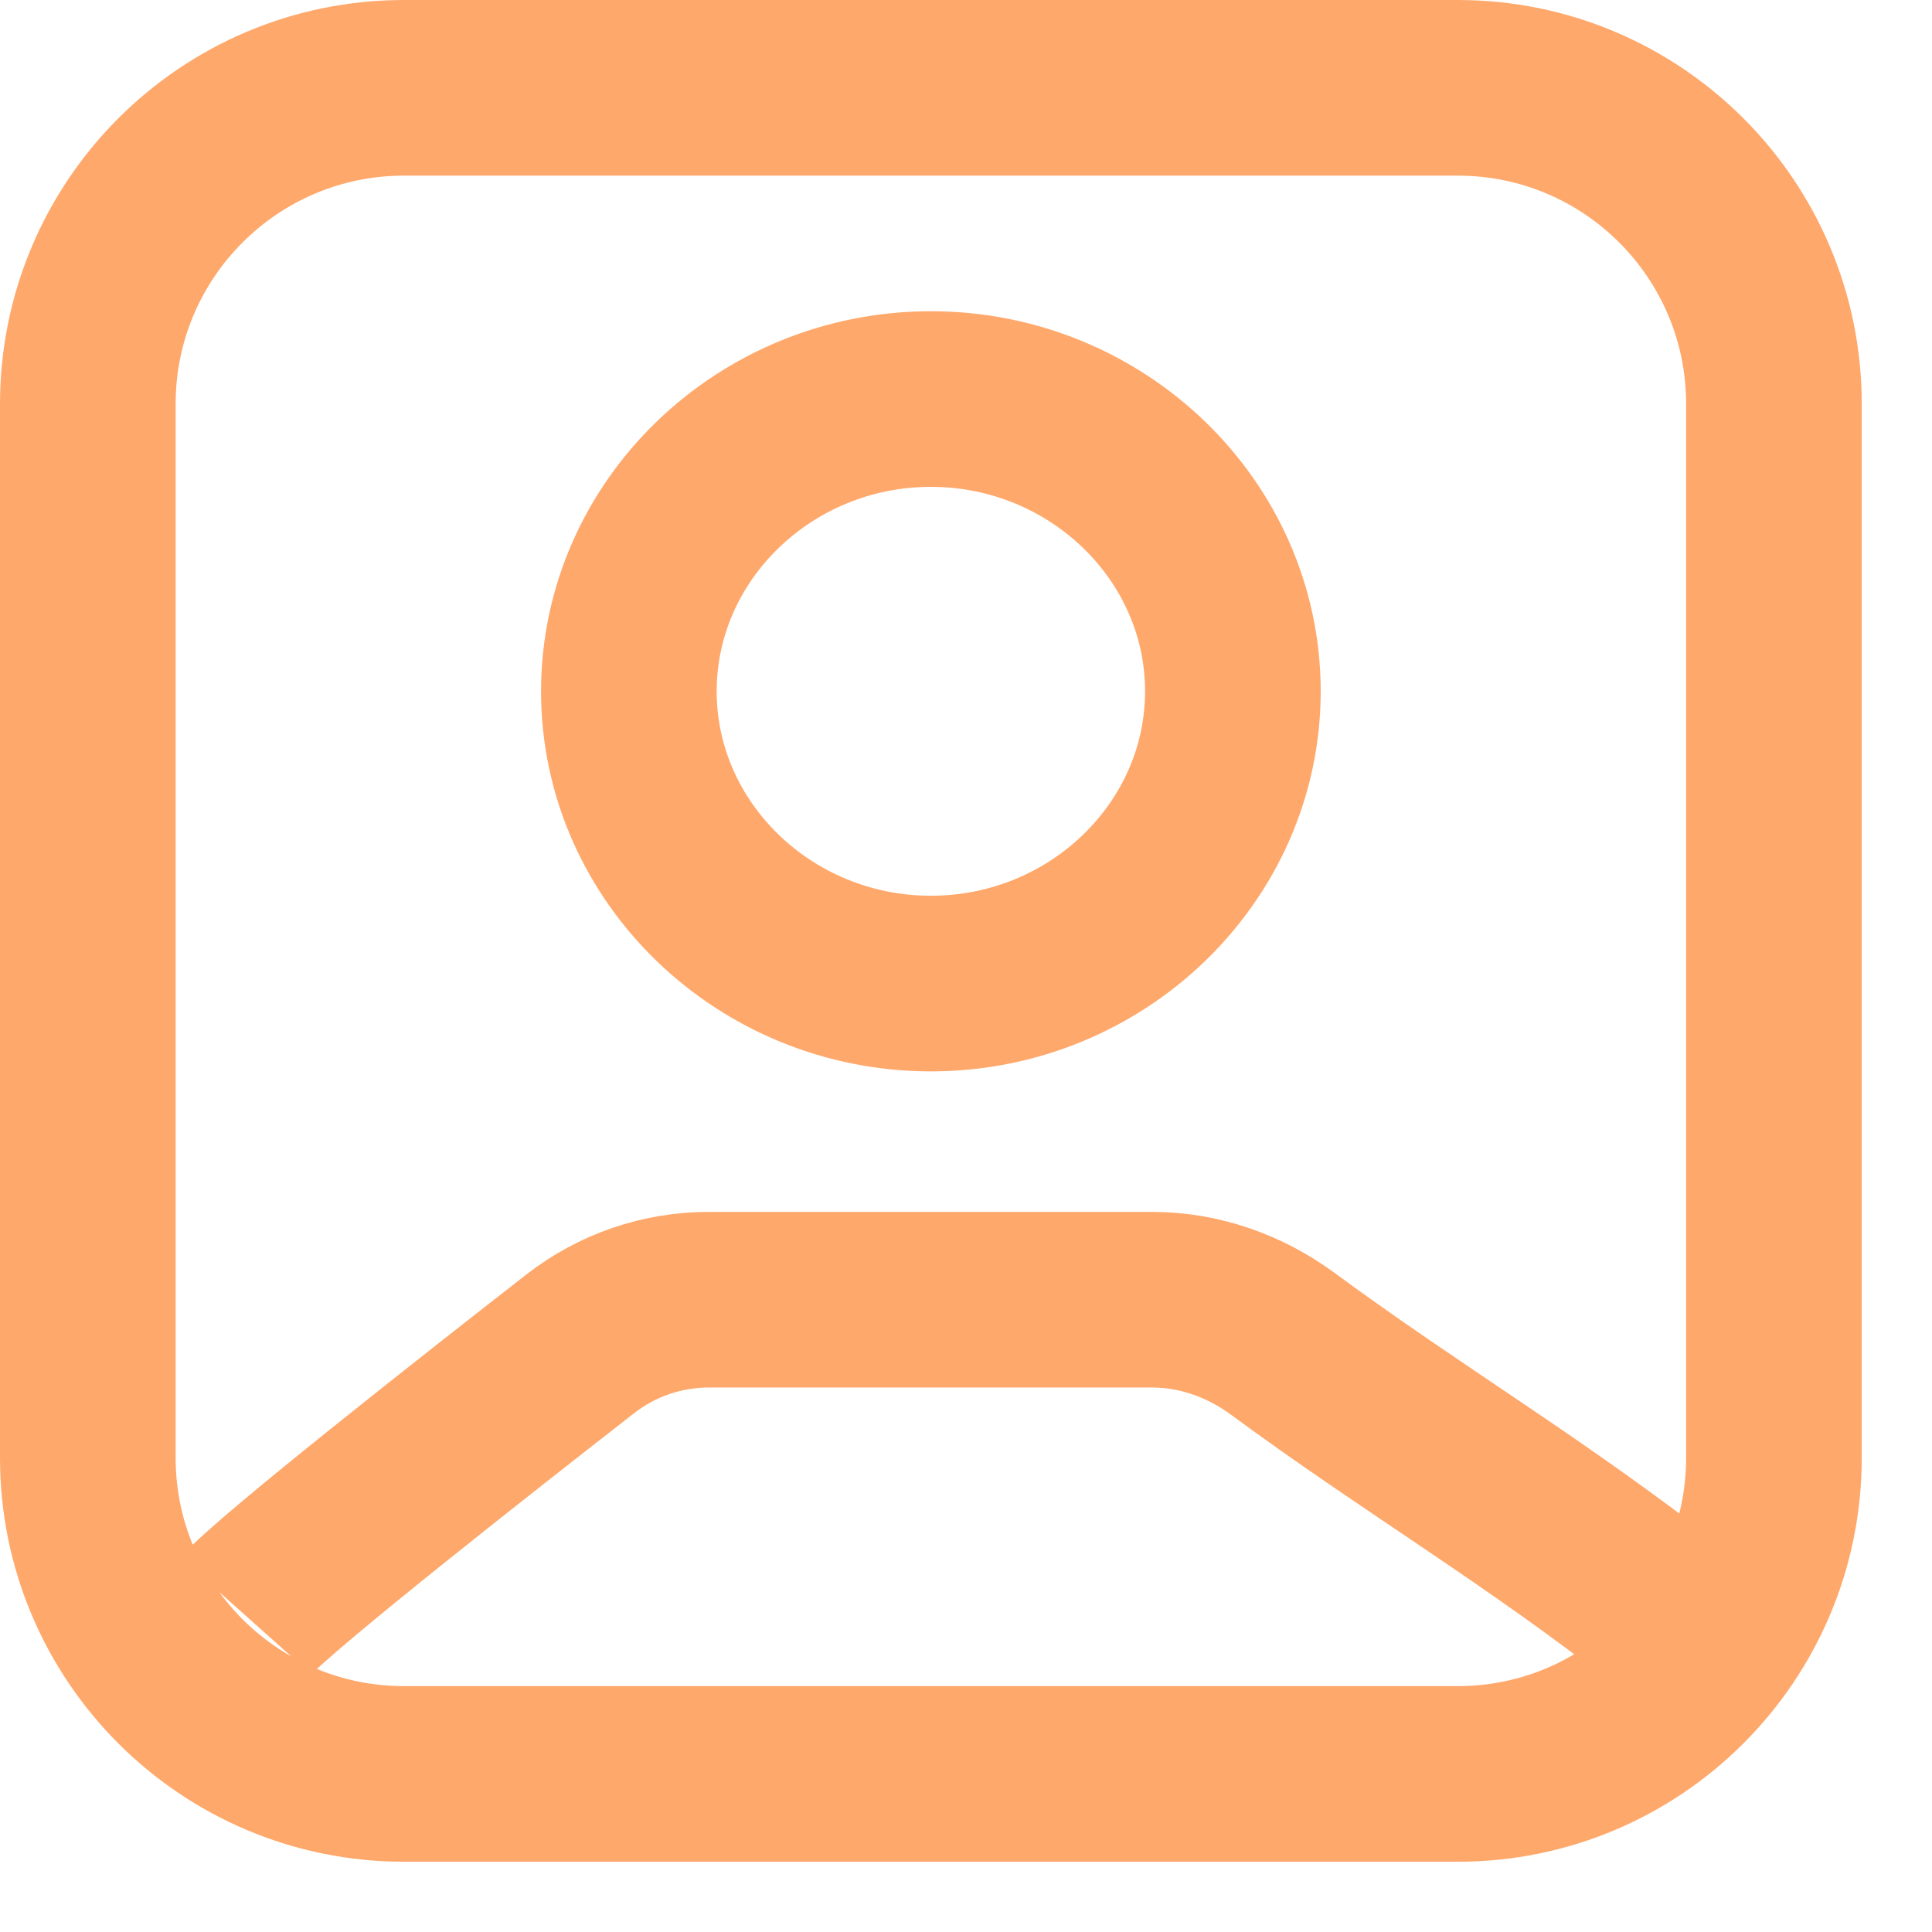
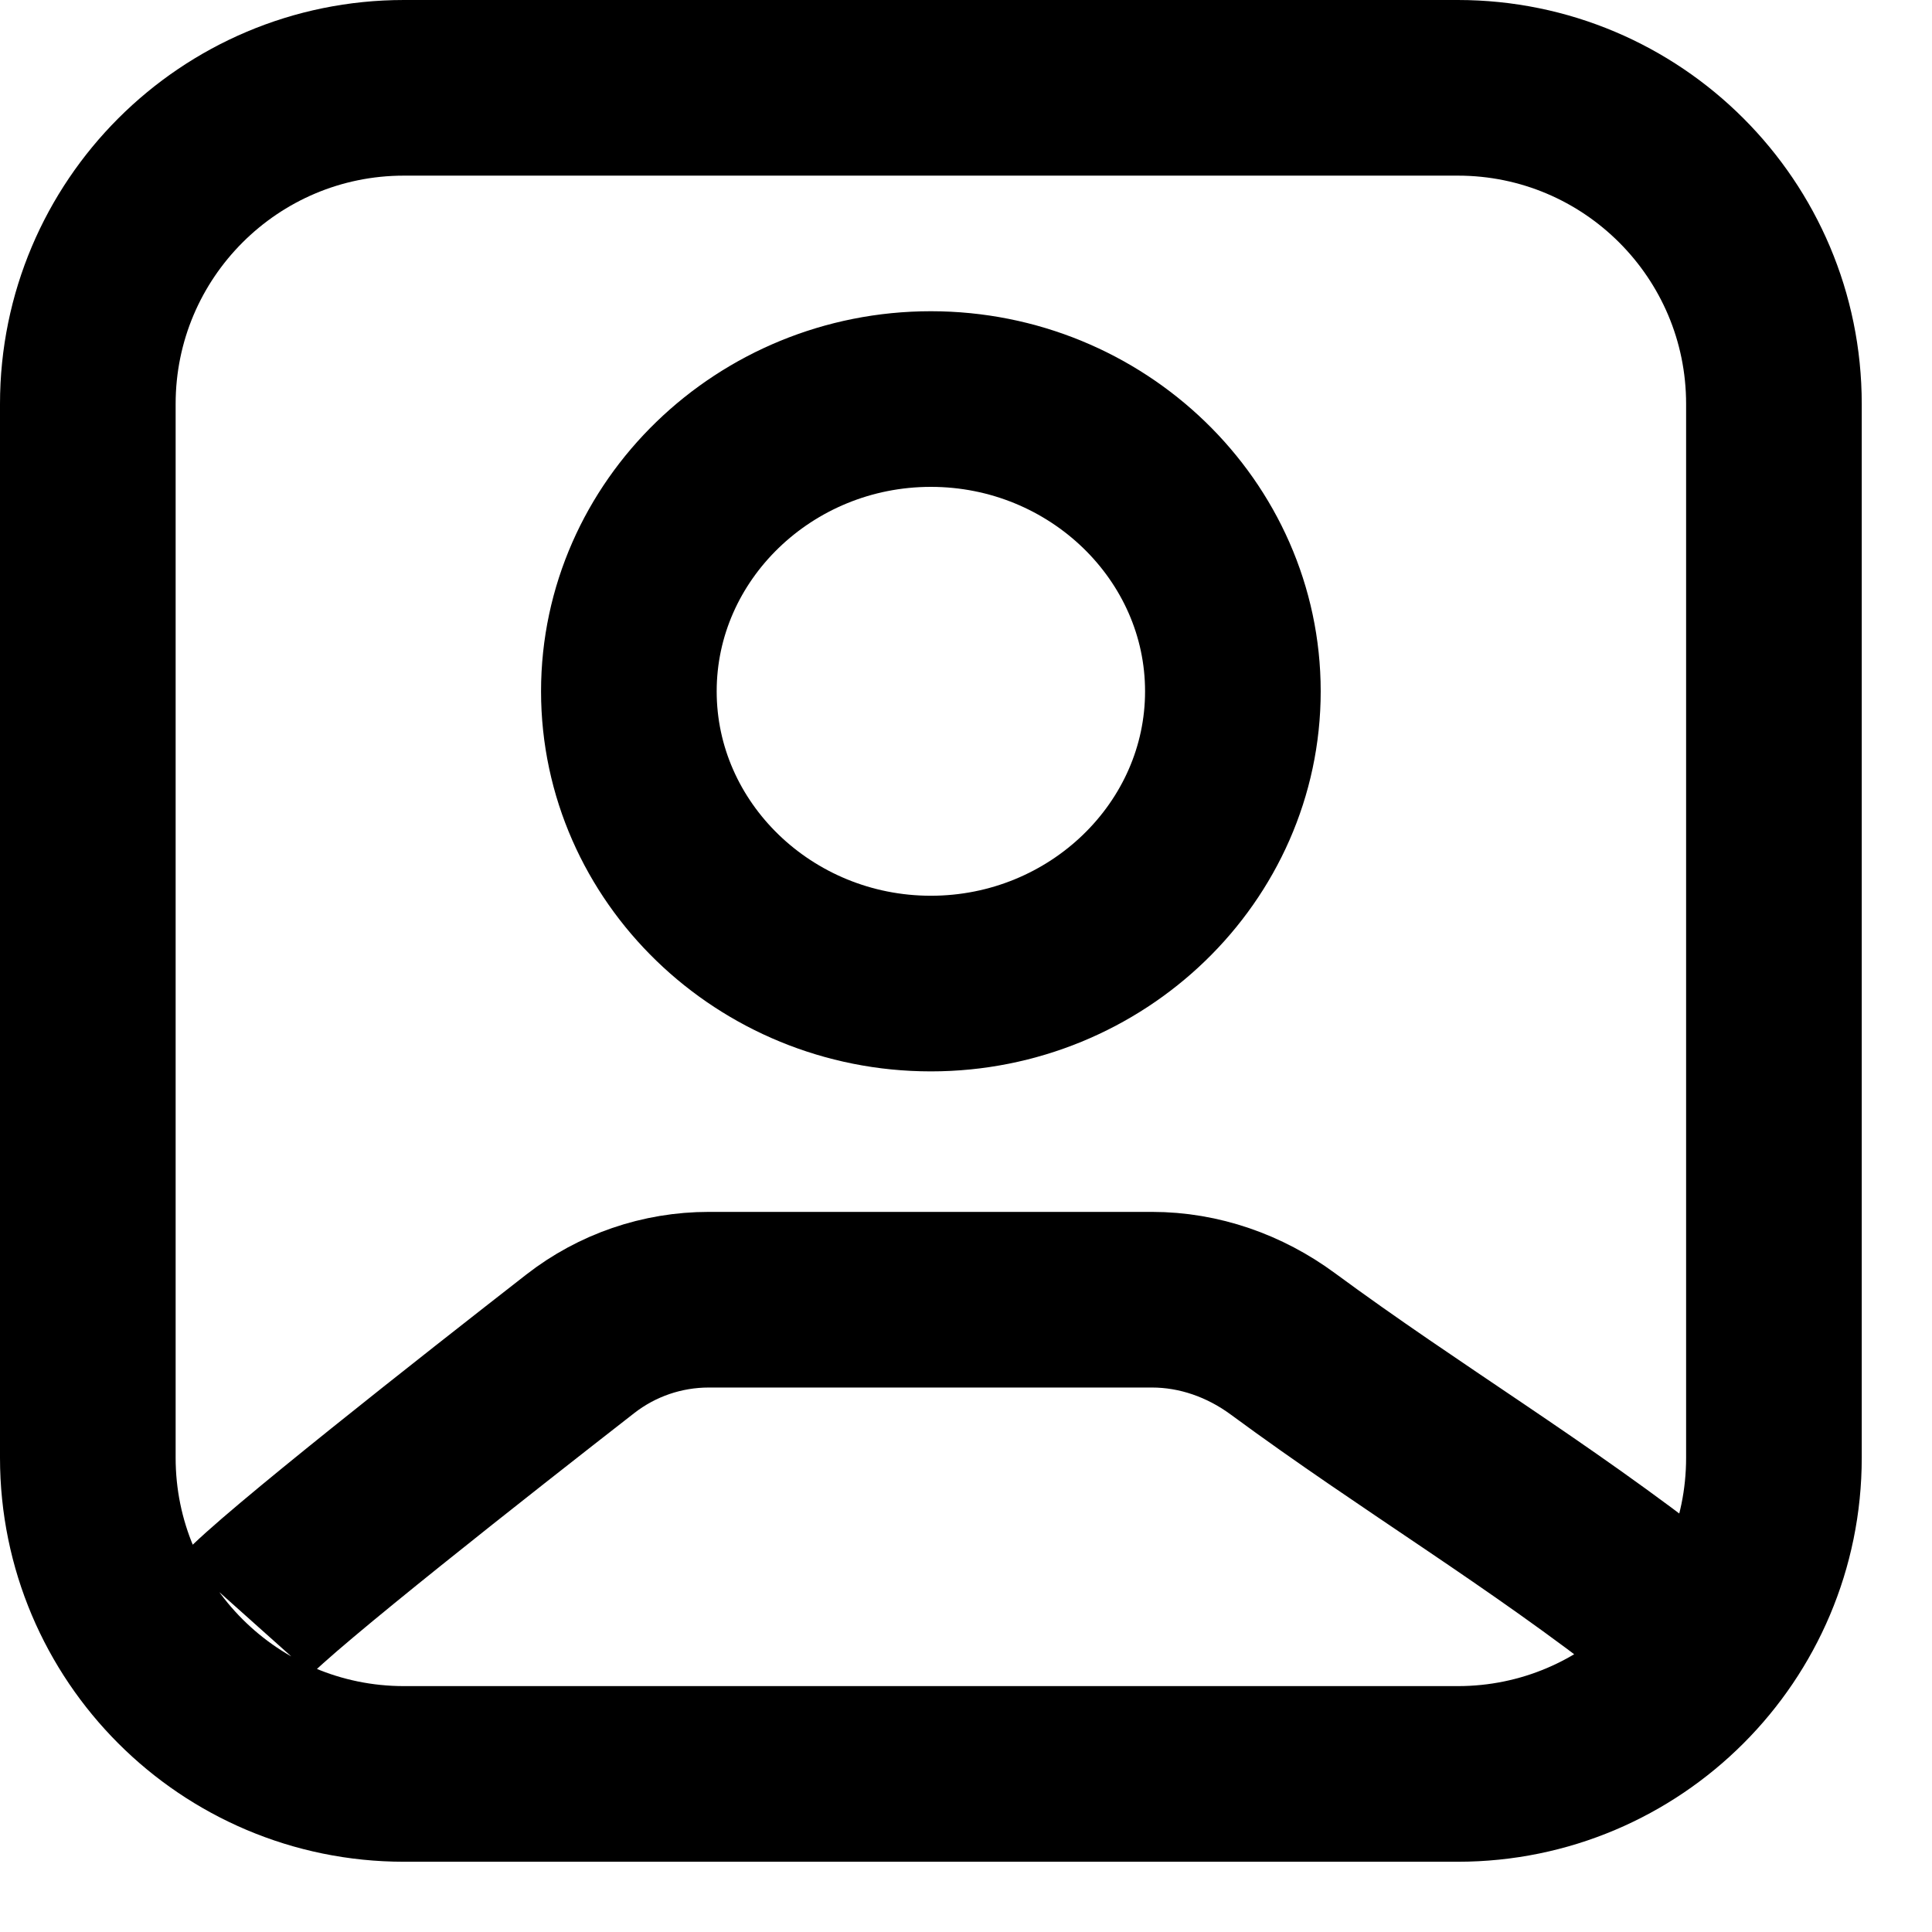
<svg xmlns="http://www.w3.org/2000/svg" width="22" height="22" viewBox="0 0 22 22" fill="none">
-   <path d="M2.8 18.4C3.144 18.015 5.458 16.198 6.608 15.302C7.027 14.976 7.54 14.8 8.071 14.8C9.355 14.8 11.828 14.8 13.118 14.8C13.655 14.8 14.174 14.983 14.607 15.302C16.091 16.395 17.483 17.211 19 18.4M4.6 20.2H16.6C18.588 20.2 20.2 18.588 20.2 16.6V4.6C20.2 2.612 18.588 1 16.6 1H4.6C2.612 1 1 2.612 1 4.6V16.6C1 18.588 2.612 20.2 4.6 20.2ZM14.039 7.872C14.039 6.041 12.492 4.544 10.6 4.544C8.708 4.544 7.161 6.041 7.161 7.872C7.161 9.704 8.708 11.2 10.6 11.2C12.492 11.2 14.039 9.704 14.039 7.872Z" stroke="#FFA86B" stroke-width="2" />
+   <path d="M2.8 18.4C3.144 18.015 5.458 16.198 6.608 15.302C7.027 14.976 7.54 14.8 8.071 14.8C9.355 14.8 11.828 14.8 13.118 14.8C13.655 14.8 14.174 14.983 14.607 15.302C16.091 16.395 17.483 17.211 19 18.4M4.6 20.2H16.6C18.588 20.2 20.2 18.588 20.2 16.6V4.6C20.2 2.612 18.588 1 16.6 1H4.6C2.612 1 1 2.612 1 4.6V16.6C1 18.588 2.612 20.2 4.6 20.2ZM14.039 7.872C14.039 6.041 12.492 4.544 10.6 4.544C8.708 4.544 7.161 6.041 7.161 7.872C7.161 9.704 8.708 11.2 10.6 11.2C12.492 11.2 14.039 9.704 14.039 7.872Z" stroke="currentColor" stroke-width="2" />
</svg>
